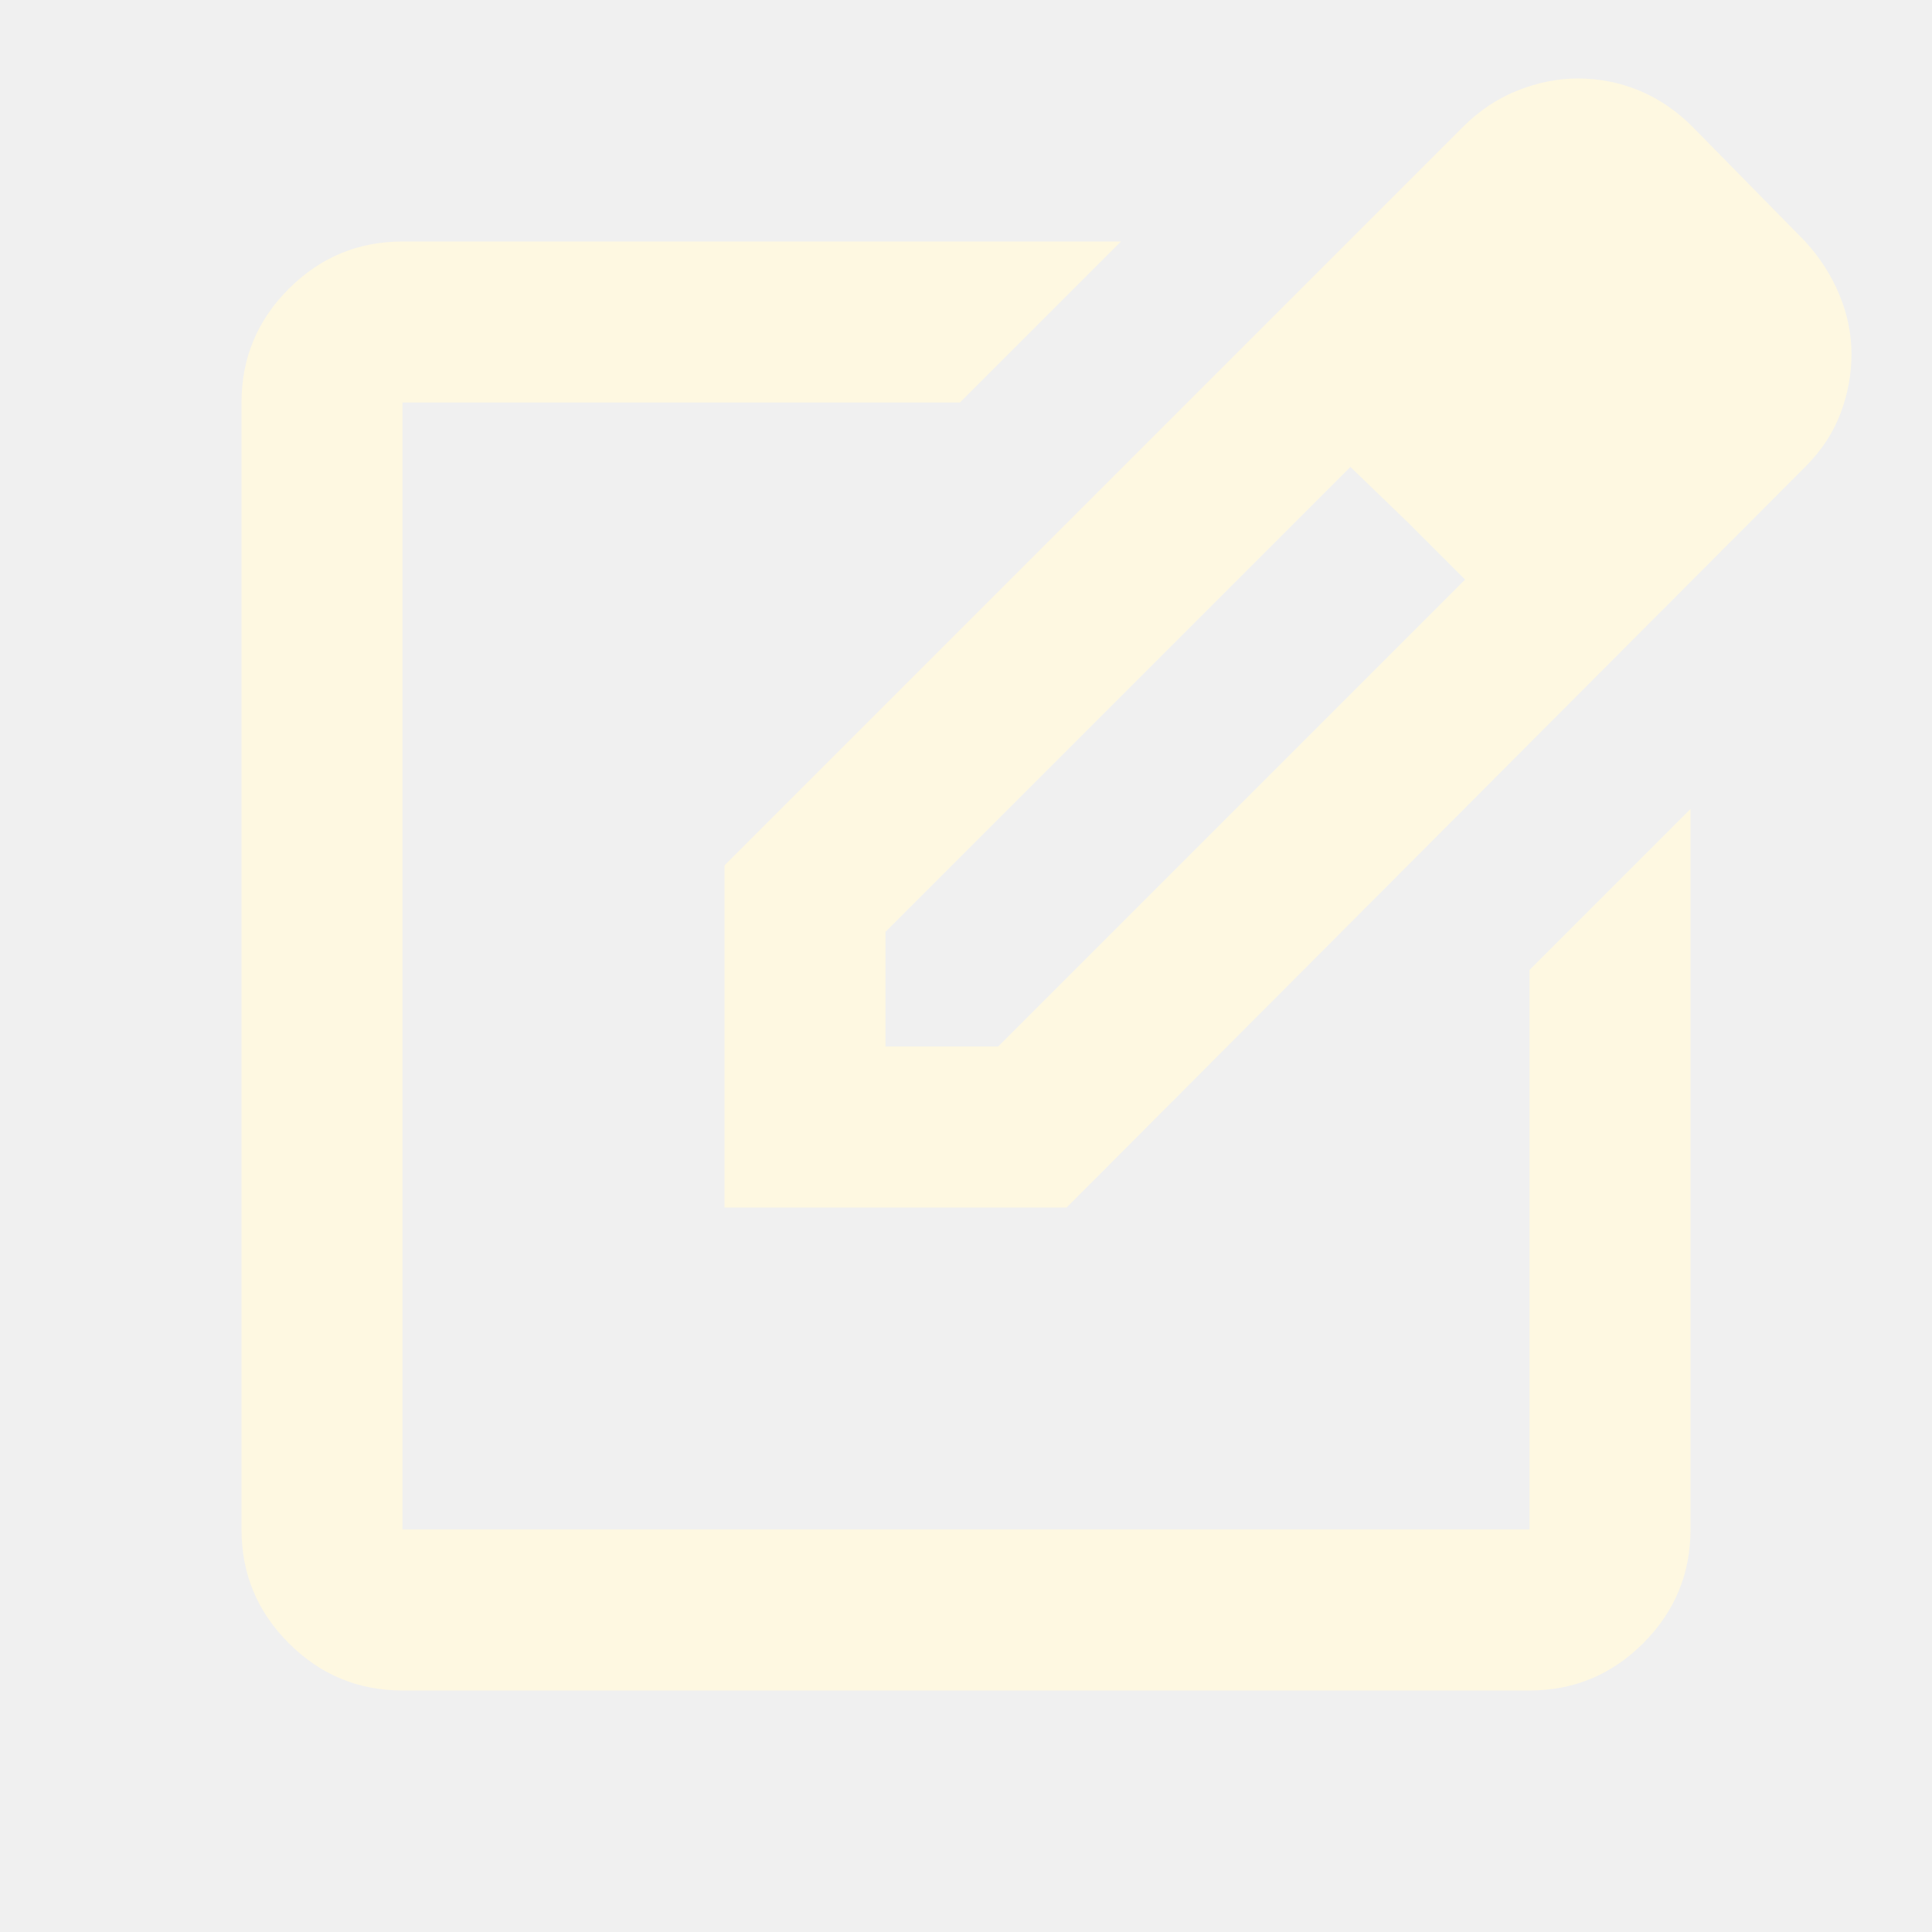
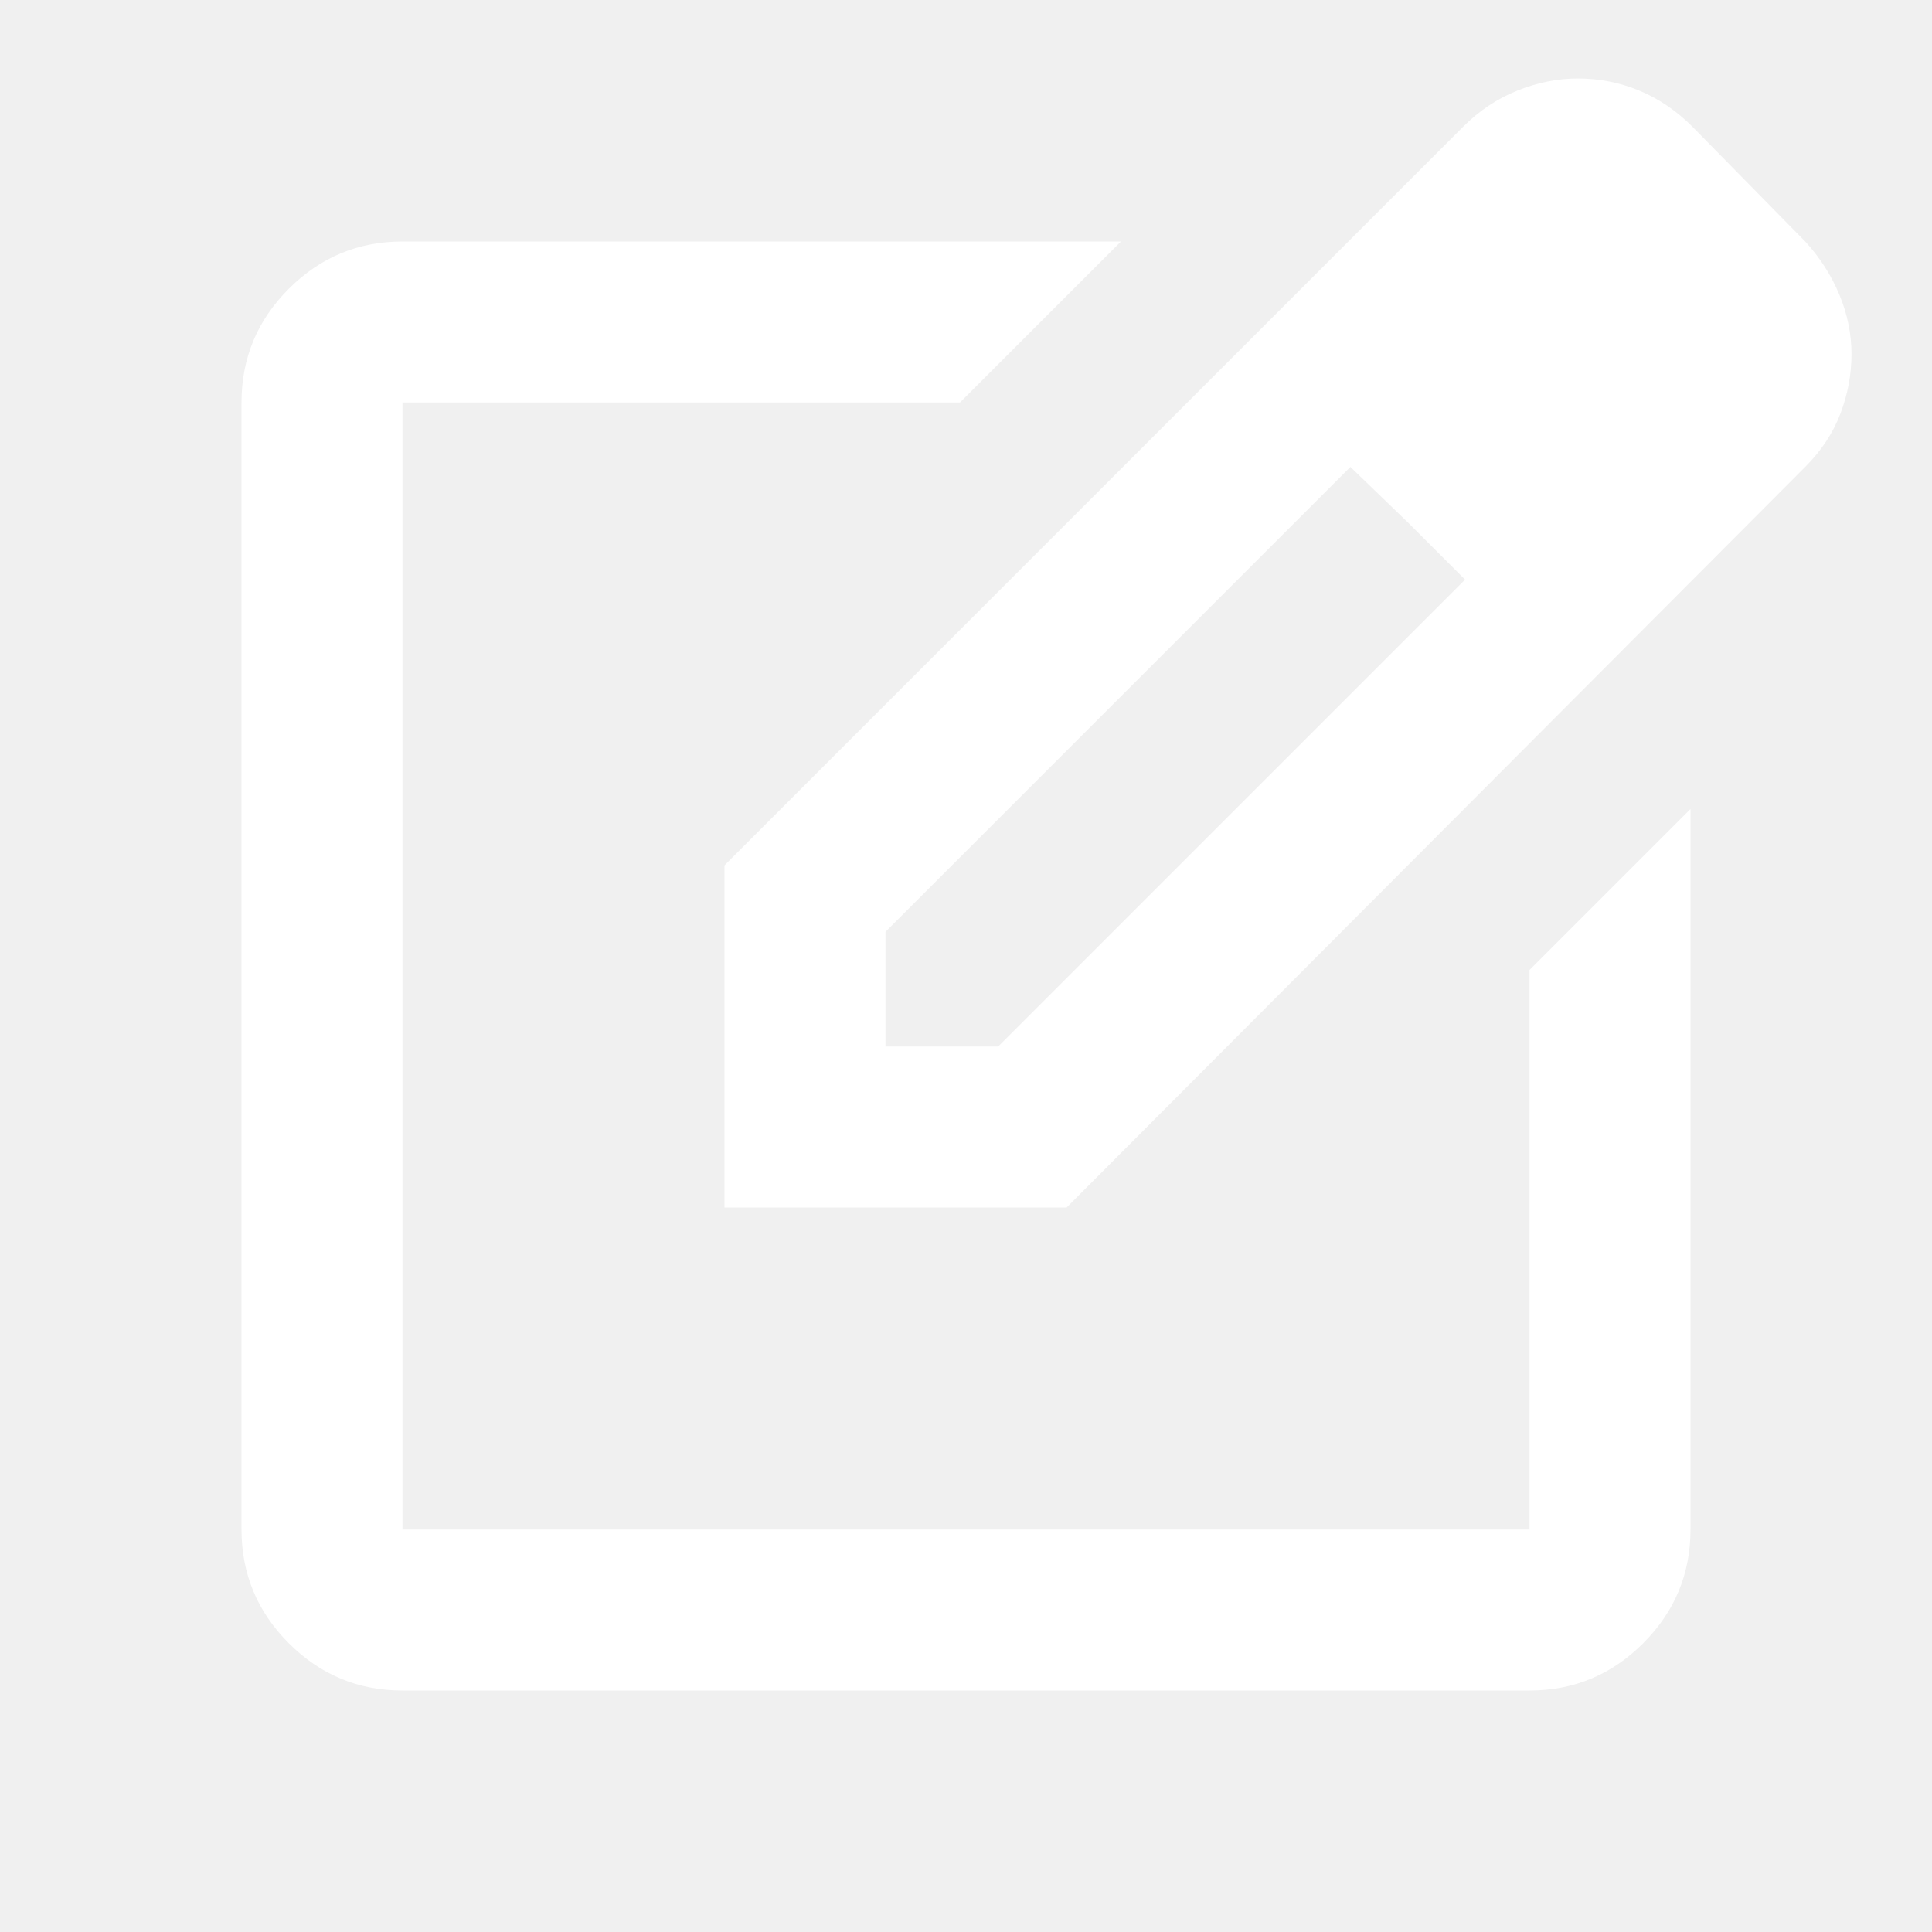
- <svg xmlns="http://www.w3.org/2000/svg" height="24px" viewBox="0 -960 960 960" width="24px" fill="#fef8e1">
+ <svg xmlns="http://www.w3.org/2000/svg" height="24px" viewBox="0 -960 960 960" width="24px" fill="#ffffff">
  <path d="M200-120q-33 0-56.5-23.5T120-200v-560q0-33 23.5-56.5T200-840h357l-80 80H200v560h560v-278l80-80v358q0 33-23.5 56.5T760-120H200Zm280-360ZM360-360v-170l367-367q12-12 27-18t30-6q16 0 30.5 6t26.5 18l56 57q11 12 17 26.5t6 29.5q0 15-5.5 29.5T897-728L530-360H360Zm481-424-56-56 56 56ZM440-440h56l232-232-28-28-29-28-231 231v57Zm260-260-29-28 29 28 28 28-28-28Z" />
</svg>
